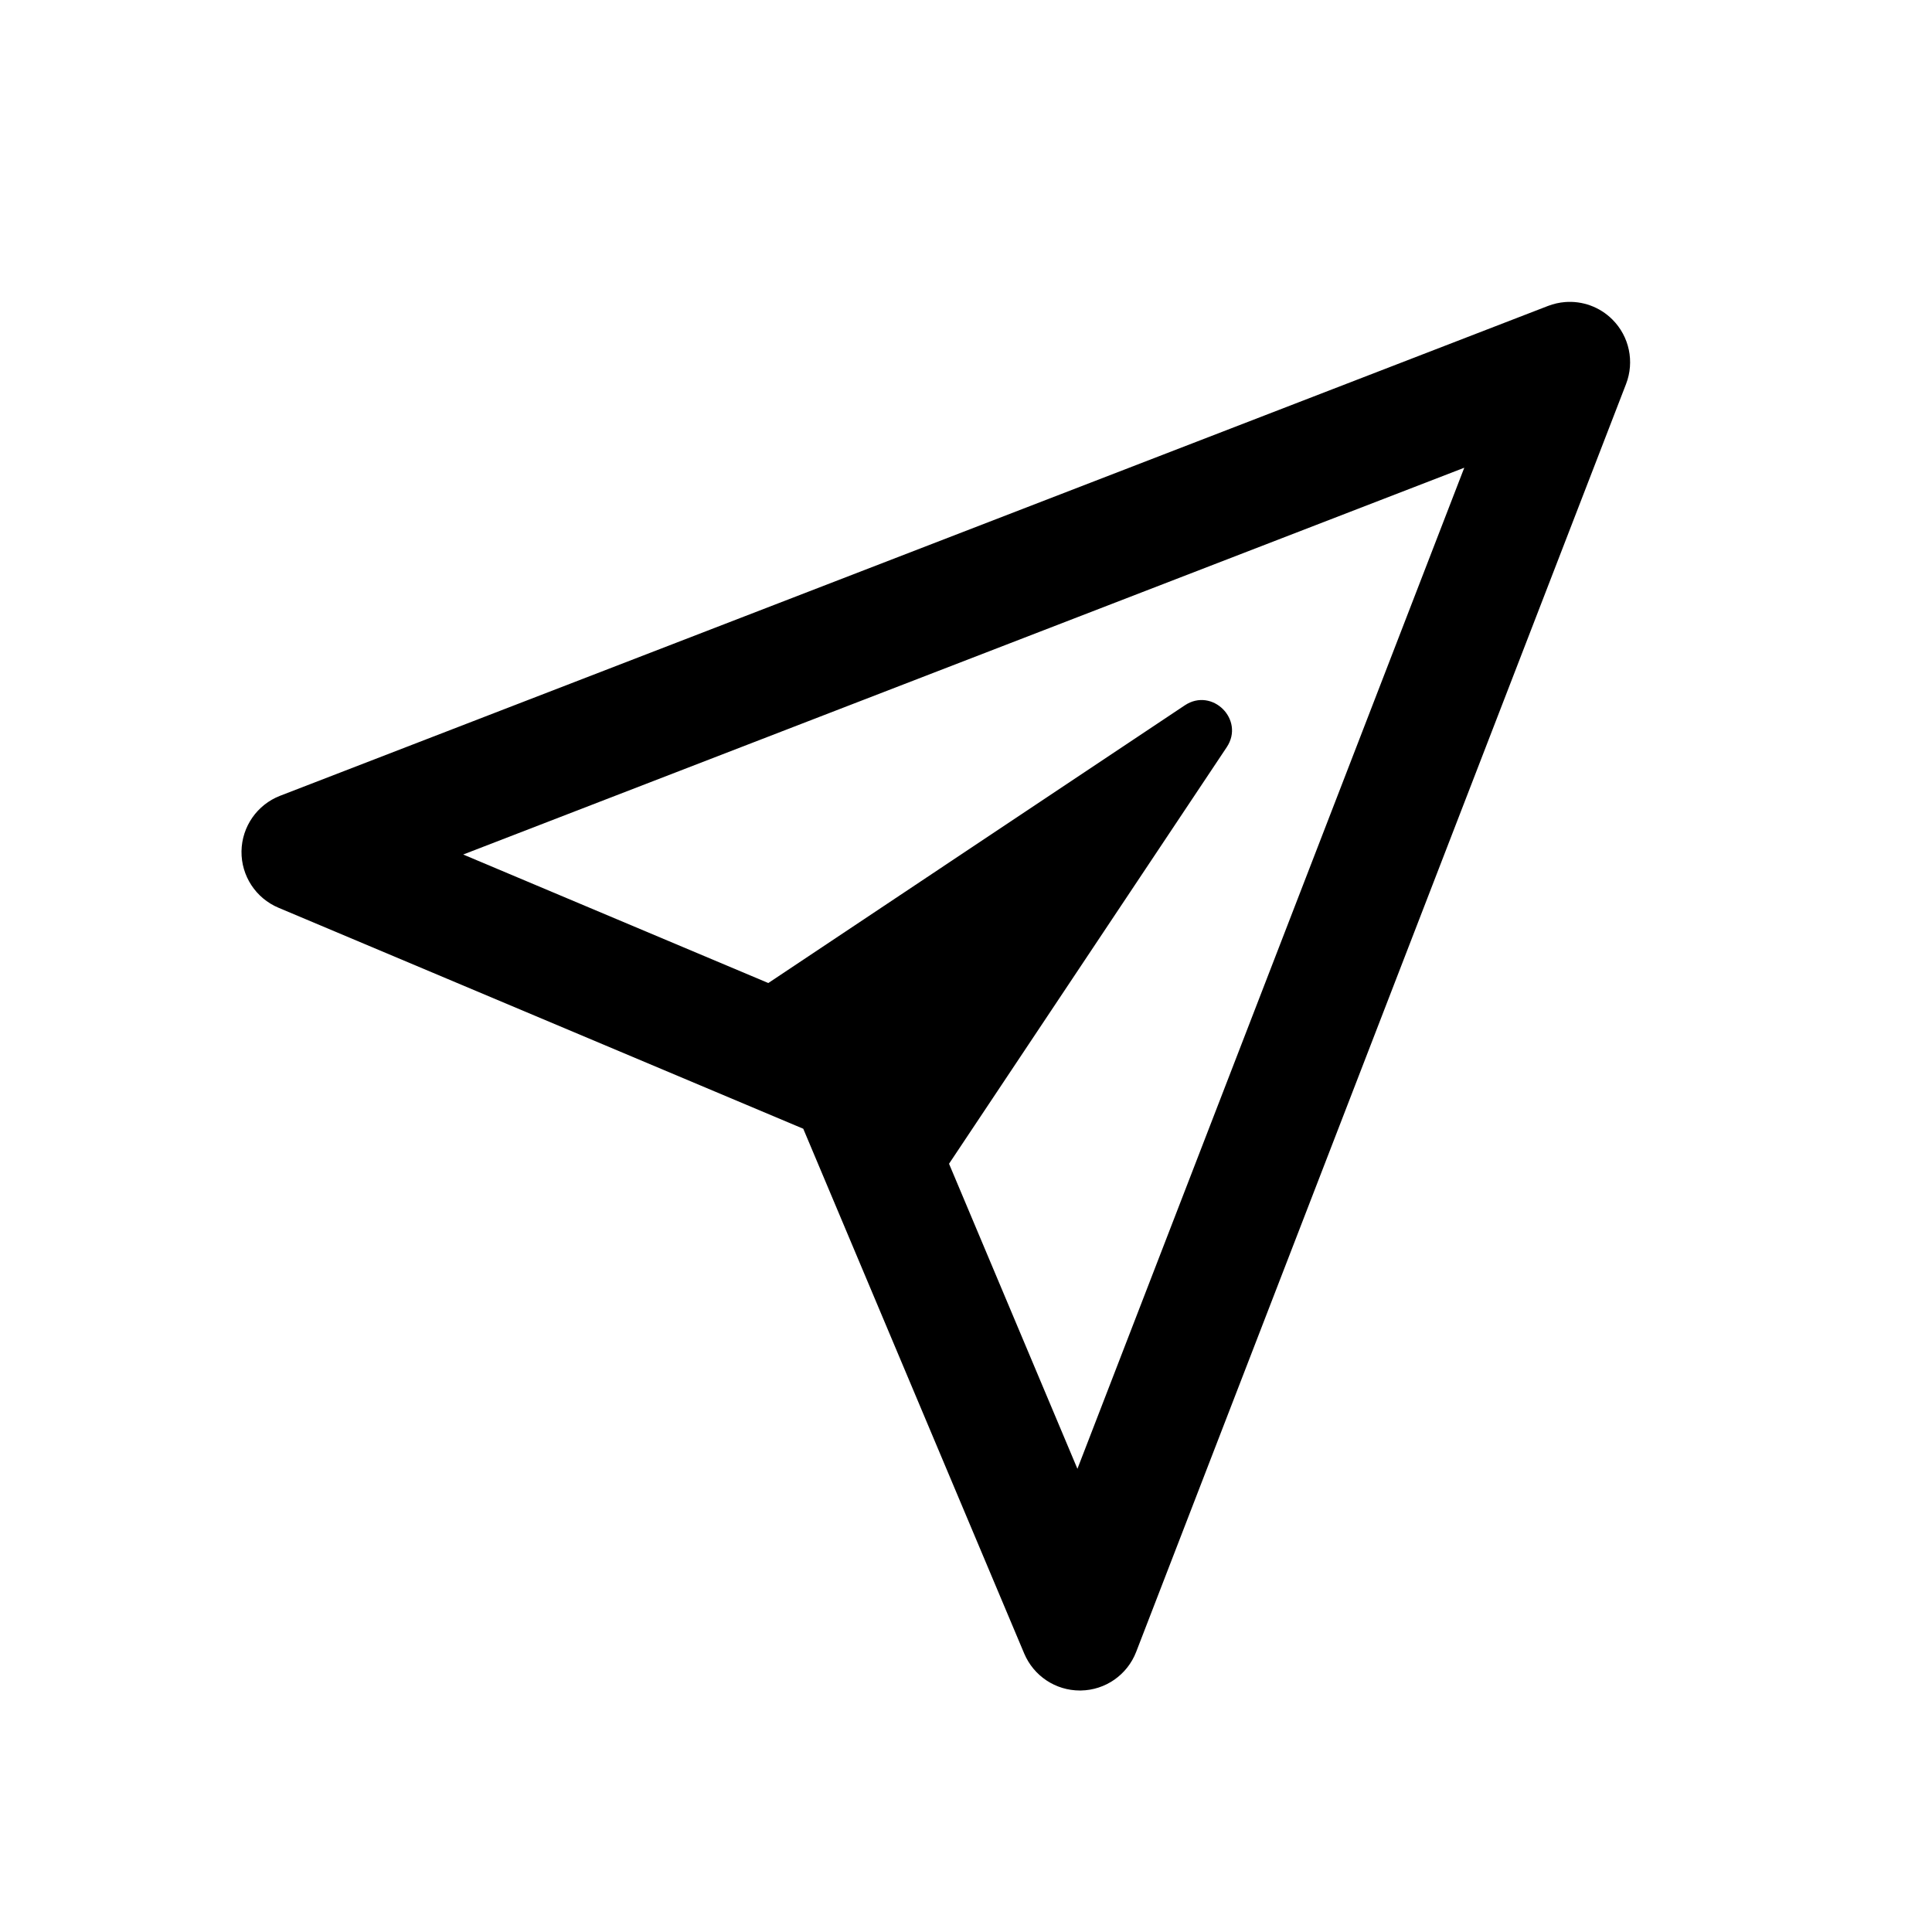
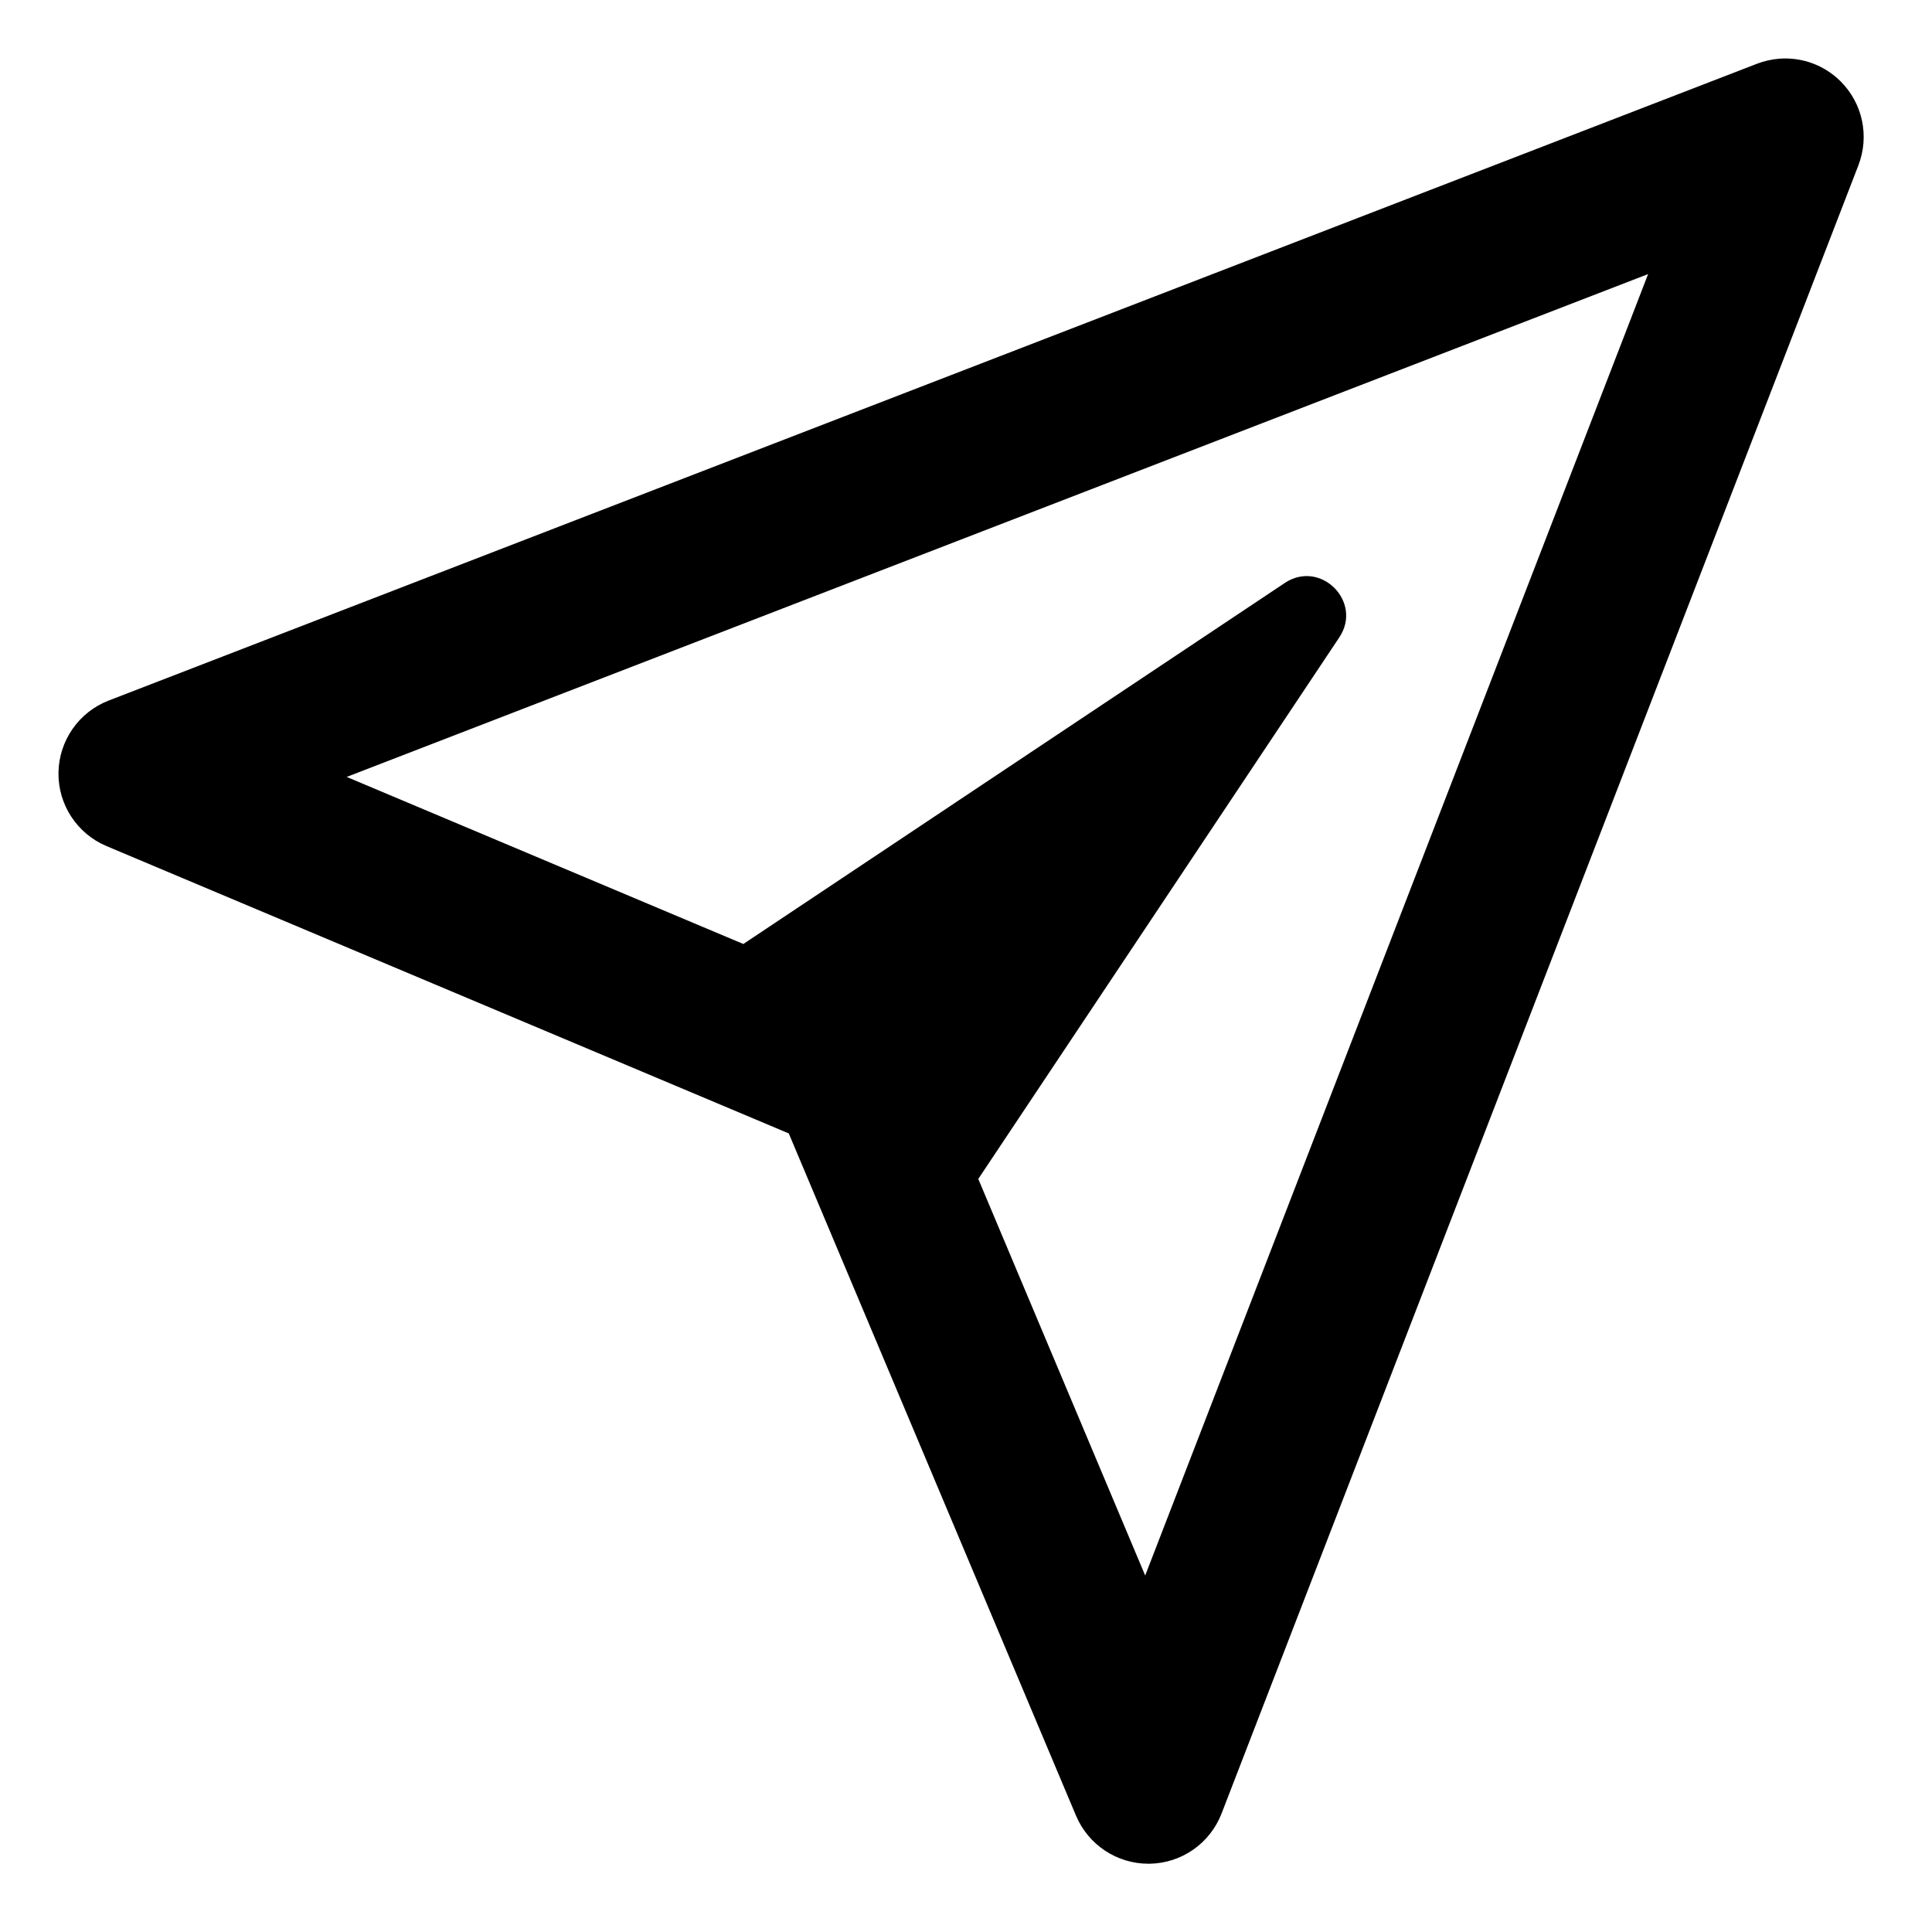
- <svg xmlns="http://www.w3.org/2000/svg" viewBox="0 0 64 64">
+ <svg xmlns="http://www.w3.org/2000/svg" viewBox="6.51 8.51 49.23 49.23">
  <path d="M 51.846 10.006 C 51.655 10.021 51.464 10.064 51.279 10.135 L 9.279 26.361 C 8.519 26.655 8.013 27.382 8 28.197 C 7.988 29.013 8.474 29.754 9.225 30.07 L 26.609 37.391 L 33.928 54.775 C 34.242 55.518 34.967 56 35.771 56 L 35.803 56 C 36.618 55.988 37.343 55.482 37.637 54.721 L 53.865 12.721 C 54.15 11.982 53.974 11.146 53.414 10.586 C 52.994 10.165 52.419 9.961 51.846 10.006 z M 48.506 15.494 L 35.691 48.656 L 31.438 38.551 L 40.637 24.752 C 41.243 23.842 40.157 22.759 39.248 23.365 L 25.451 32.564 L 15.344 28.307 L 48.506 15.494 z" />
</svg>
